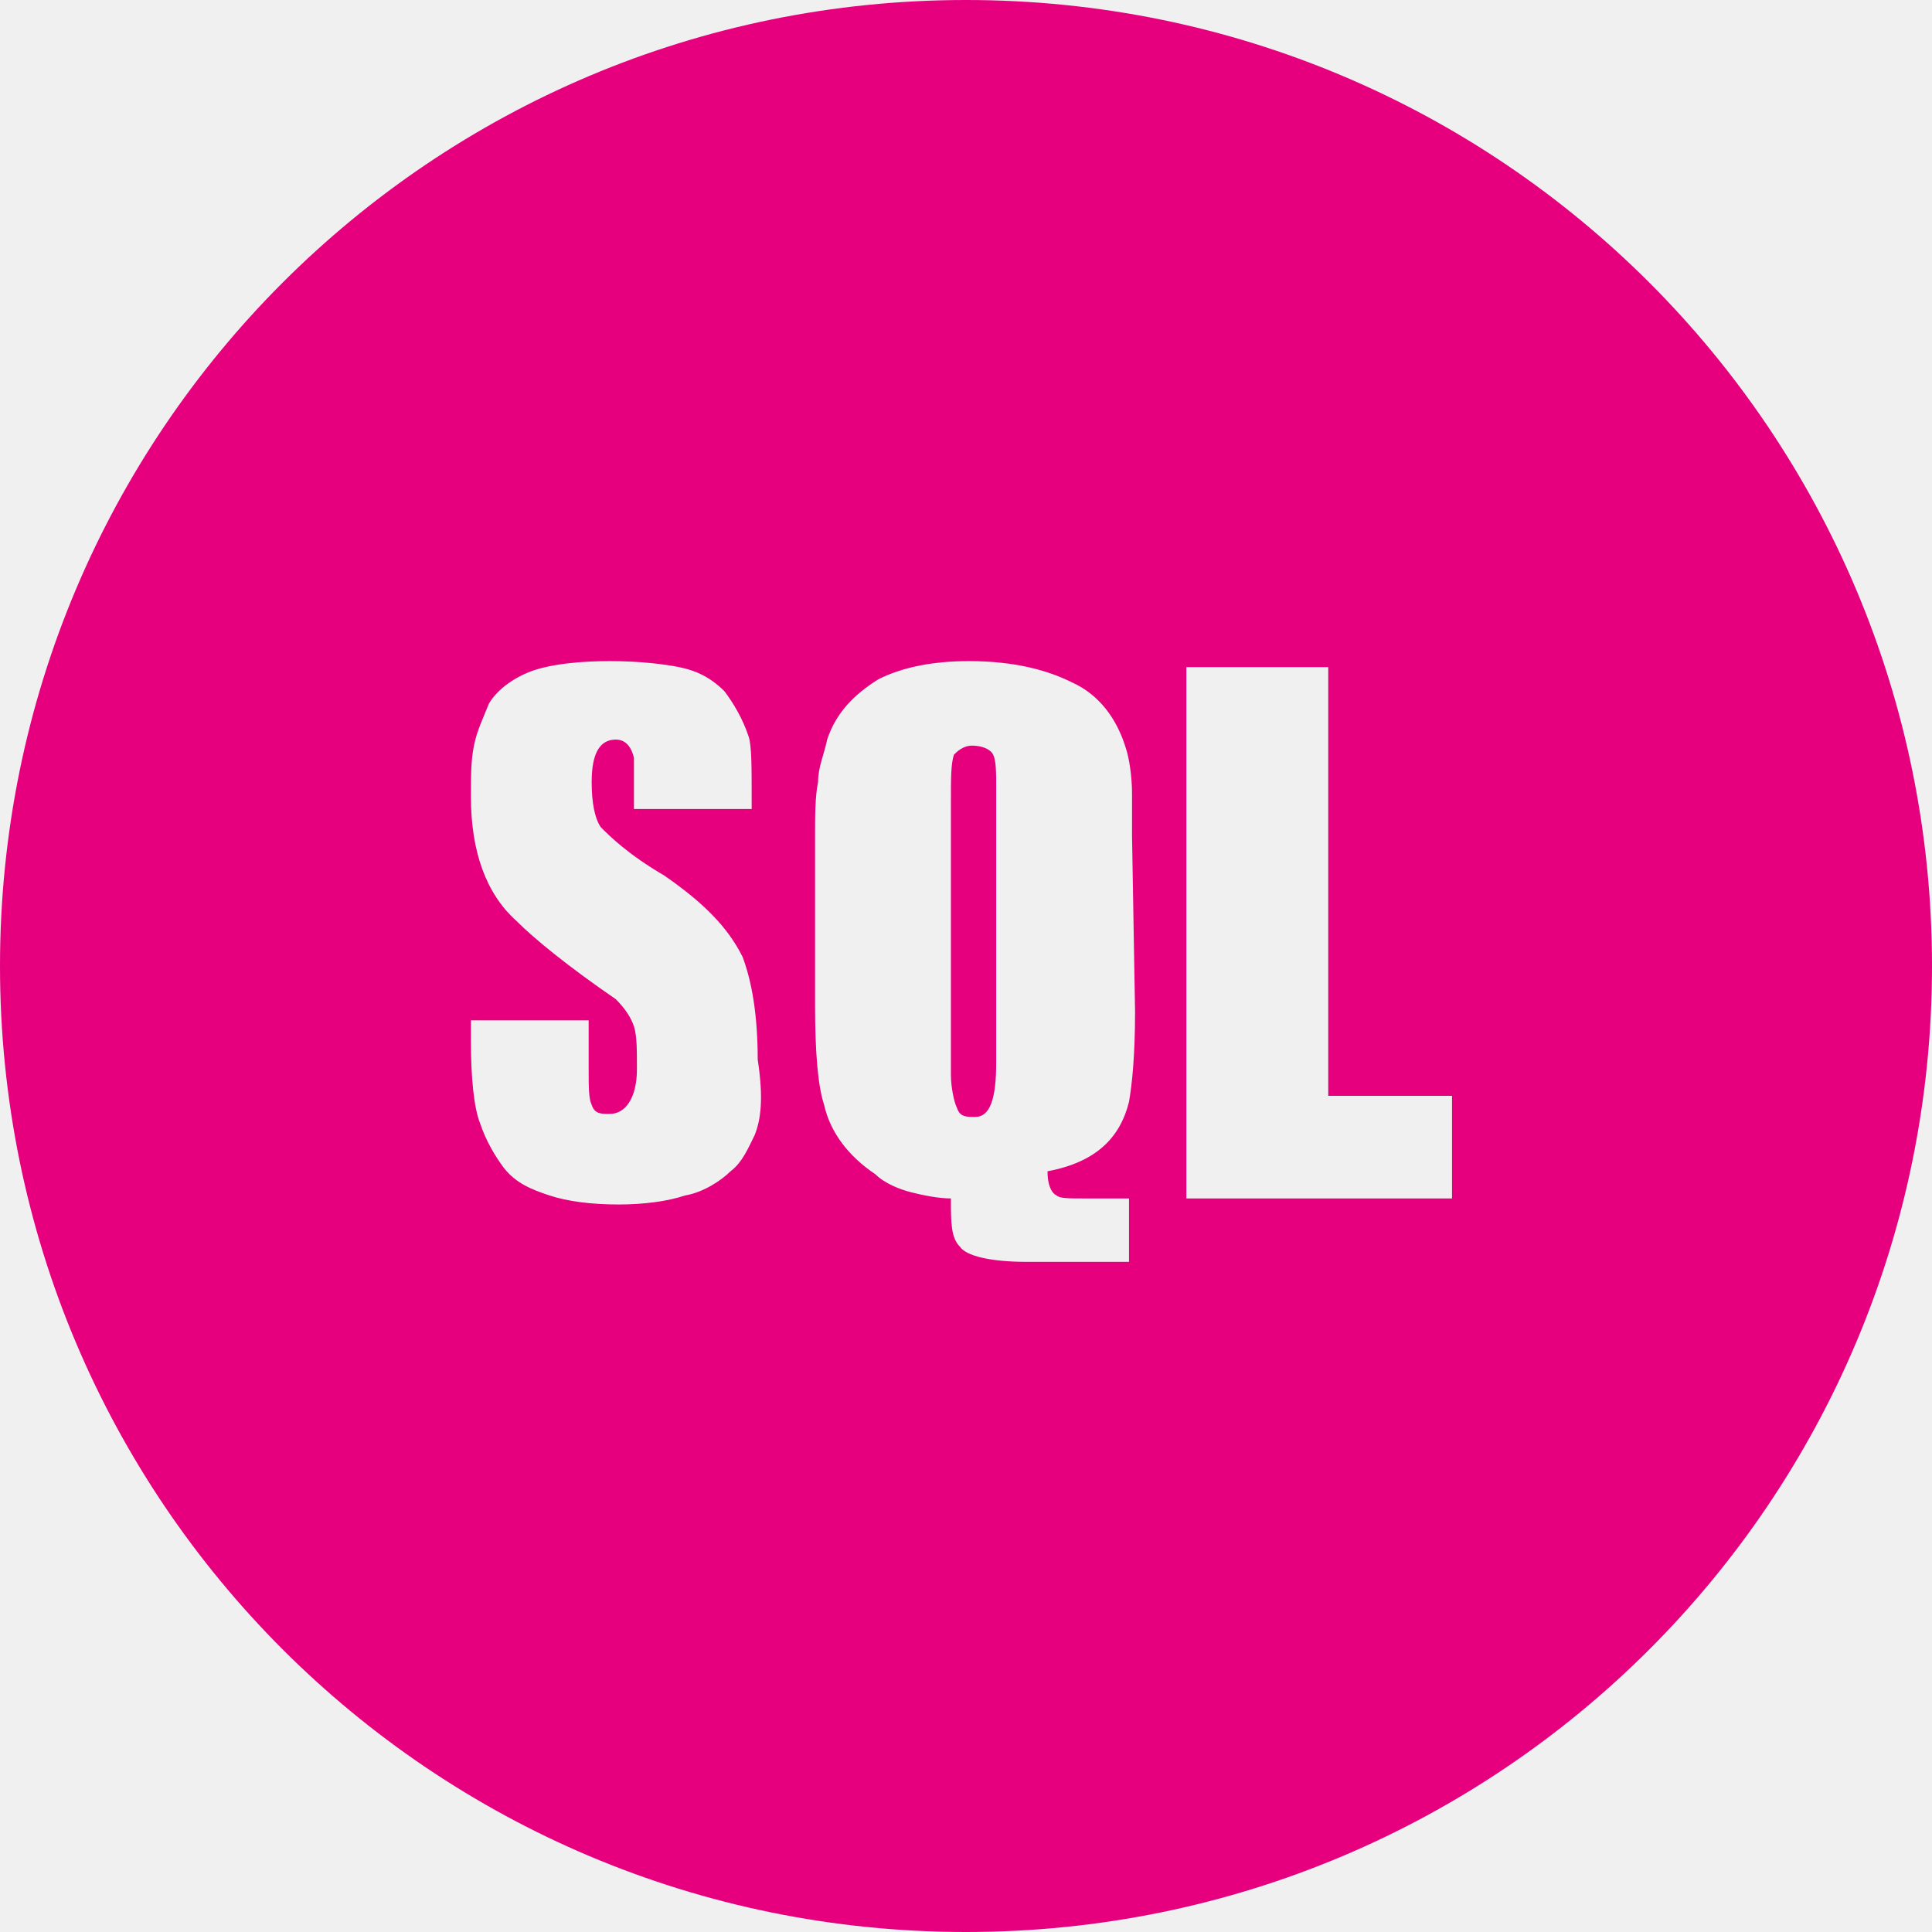
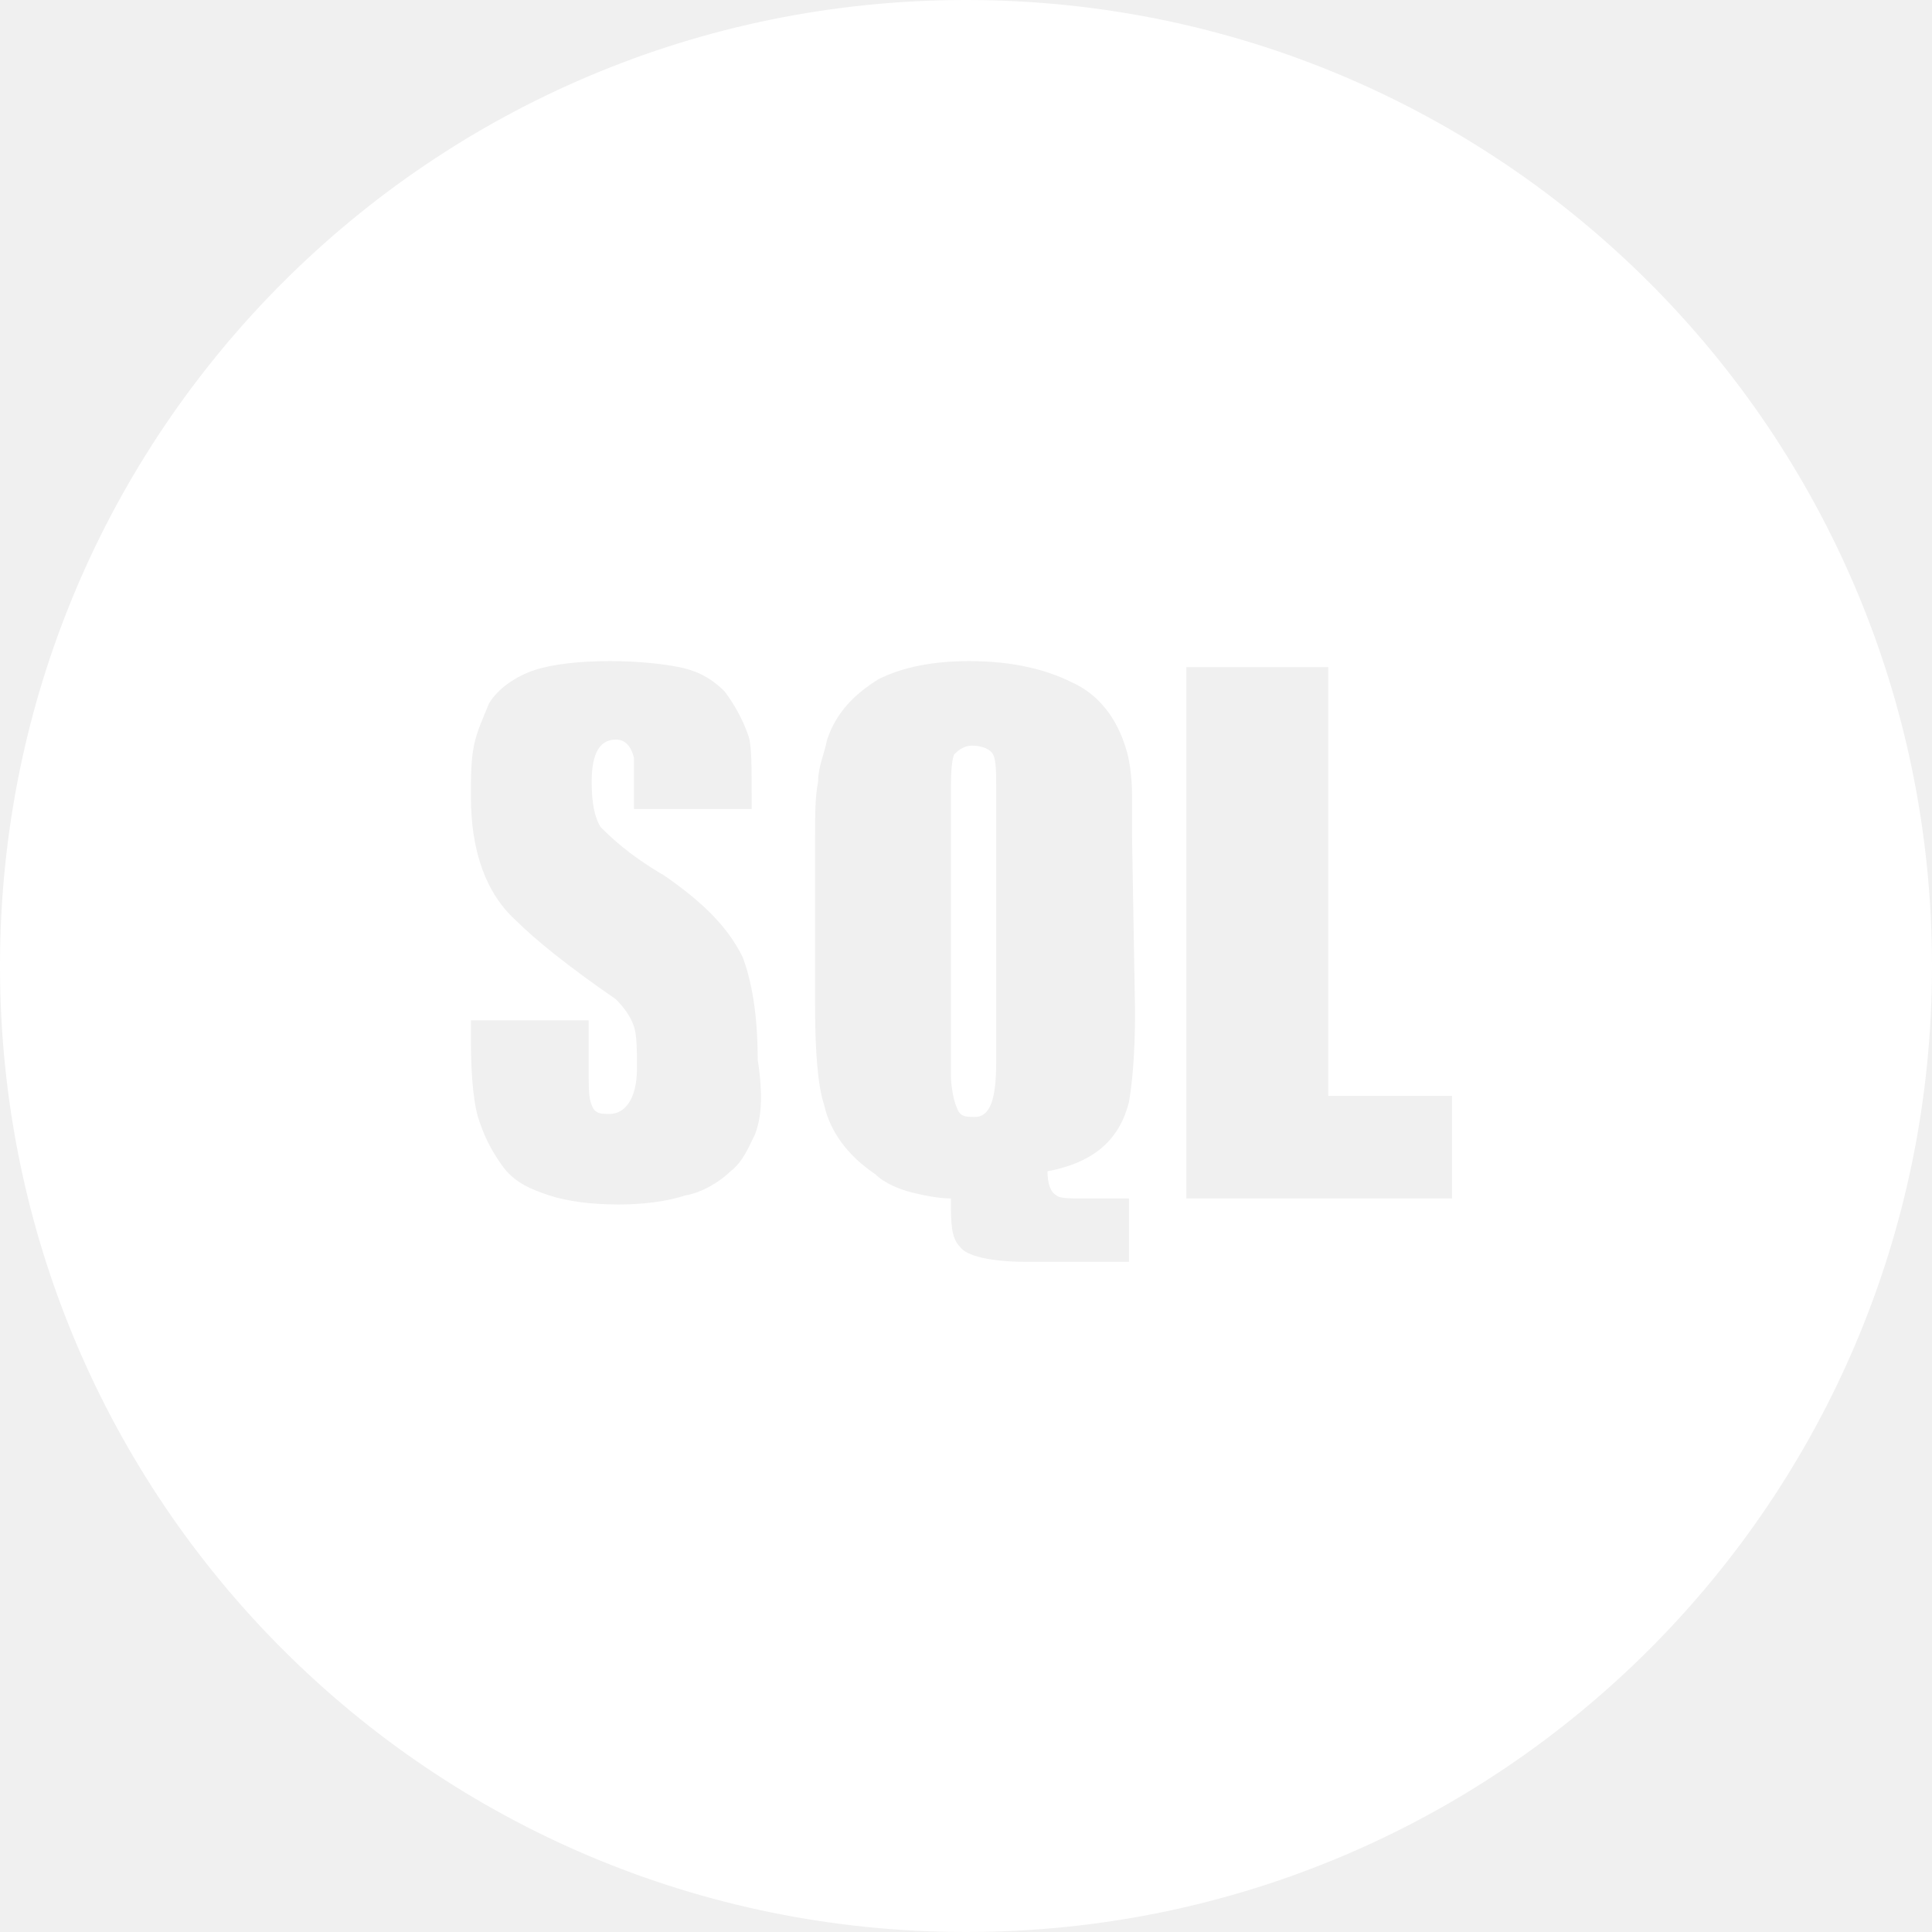
<svg xmlns="http://www.w3.org/2000/svg" version="1.1" id="Ebene_1" x="0px" y="0px" viewBox="0 0 64 64" style="enable-background:new 0 0 64 64;" xml:space="preserve">
  <style type="text/css">
- 	.st0{fill:#E6007E;}
+ 	.st0{fill:white;}
</style>
  <g>
    <path class="st0" d="M32.2,24.7c-0.3,0-0.5,0.2-0.6,0.3c-0.1,0.3-0.1,0.8-0.1,1.5v9.1c0,0.4,0.1,0.9,0.2,1.1   c0.1,0.3,0.3,0.3,0.6,0.3c0.5,0,0.7-0.6,0.7-1.8v-9.1c0-0.5,0-0.9-0.1-1.1C32.8,24.8,32.5,24.7,32.2,24.7z" />
    <path class="st0" d="M32,0C14.3,0,0,14.3,0,32s14.3,32,32,32s32-14.3,32-32S49.7,0,32,0z M25,37.6c-0.2,0.4-0.4,0.9-0.8,1.2   c-0.3,0.3-0.9,0.7-1.5,0.8c-0.6,0.2-1.4,0.3-2.2,0.3c-0.9,0-1.7-0.1-2.3-0.3s-1.1-0.4-1.5-0.9c-0.3-0.4-0.6-0.9-0.8-1.5   c-0.2-0.5-0.3-1.5-0.3-2.7v-0.7h3.9v1.6c0,0.6,0,1,0.1,1.2c0.1,0.3,0.3,0.3,0.6,0.3c0.5,0,0.9-0.5,0.9-1.5c0-0.6,0-1.1-0.1-1.4   c-0.1-0.3-0.3-0.6-0.6-0.9c-1.6-1.1-2.7-2-3.3-2.6c-1-0.9-1.5-2.3-1.5-4.1c0-0.7,0-1.2,0.1-1.7s0.3-0.9,0.5-1.4   c0.3-0.5,0.9-0.9,1.5-1.1s1.5-0.3,2.5-0.3s1.8,0.1,2.3,0.2c0.5,0.1,1,0.3,1.5,0.8c0.3,0.4,0.6,0.9,0.8,1.5c0.1,0.3,0.1,1,0.1,2.1   v0.3H21v-0.8c0-0.4,0-0.8,0-0.9c-0.1-0.4-0.3-0.6-0.6-0.6c-0.5,0-0.8,0.4-0.8,1.4c0,0.7,0.1,1.2,0.3,1.5c0.3,0.3,0.9,0.9,2.1,1.6   c1.3,0.9,2.1,1.7,2.6,2.7c0.3,0.8,0.5,1.9,0.5,3.4C25.3,36.4,25.2,37.1,25,37.6z M37.6,33.5c0,1.5-0.1,2.4-0.2,3   c-0.3,1.2-1.1,2-2.7,2.3c0,0.4,0.1,0.7,0.3,0.8c0.1,0.1,0.4,0.1,0.9,0.1h1.5v2.1H34c-1.2,0-2-0.2-2.2-0.5c-0.3-0.3-0.3-0.8-0.3-1.6   c-0.4,0-0.9-0.1-1.3-0.2c-0.4-0.1-0.9-0.3-1.2-0.6c-0.9-0.6-1.5-1.4-1.7-2.3C27.1,36,27,34.9,27,33.3v-5.5c0-0.8,0-1.4,0.1-1.9   c0-0.5,0.2-0.9,0.3-1.4c0.3-0.9,0.9-1.5,1.7-2c0.8-0.4,1.8-0.6,3-0.6c1.5,0,2.6,0.3,3.4,0.7c0.9,0.4,1.5,1.2,1.8,2.2   c0.1,0.3,0.2,0.9,0.2,1.5c0,0.6,0,1,0,1.4L37.6,33.5L37.6,33.5z M48.1,39.7L48.1,39.7h-8.8V22.1H44v14.2h4.1V39.7z" />
  </g>
</svg>
